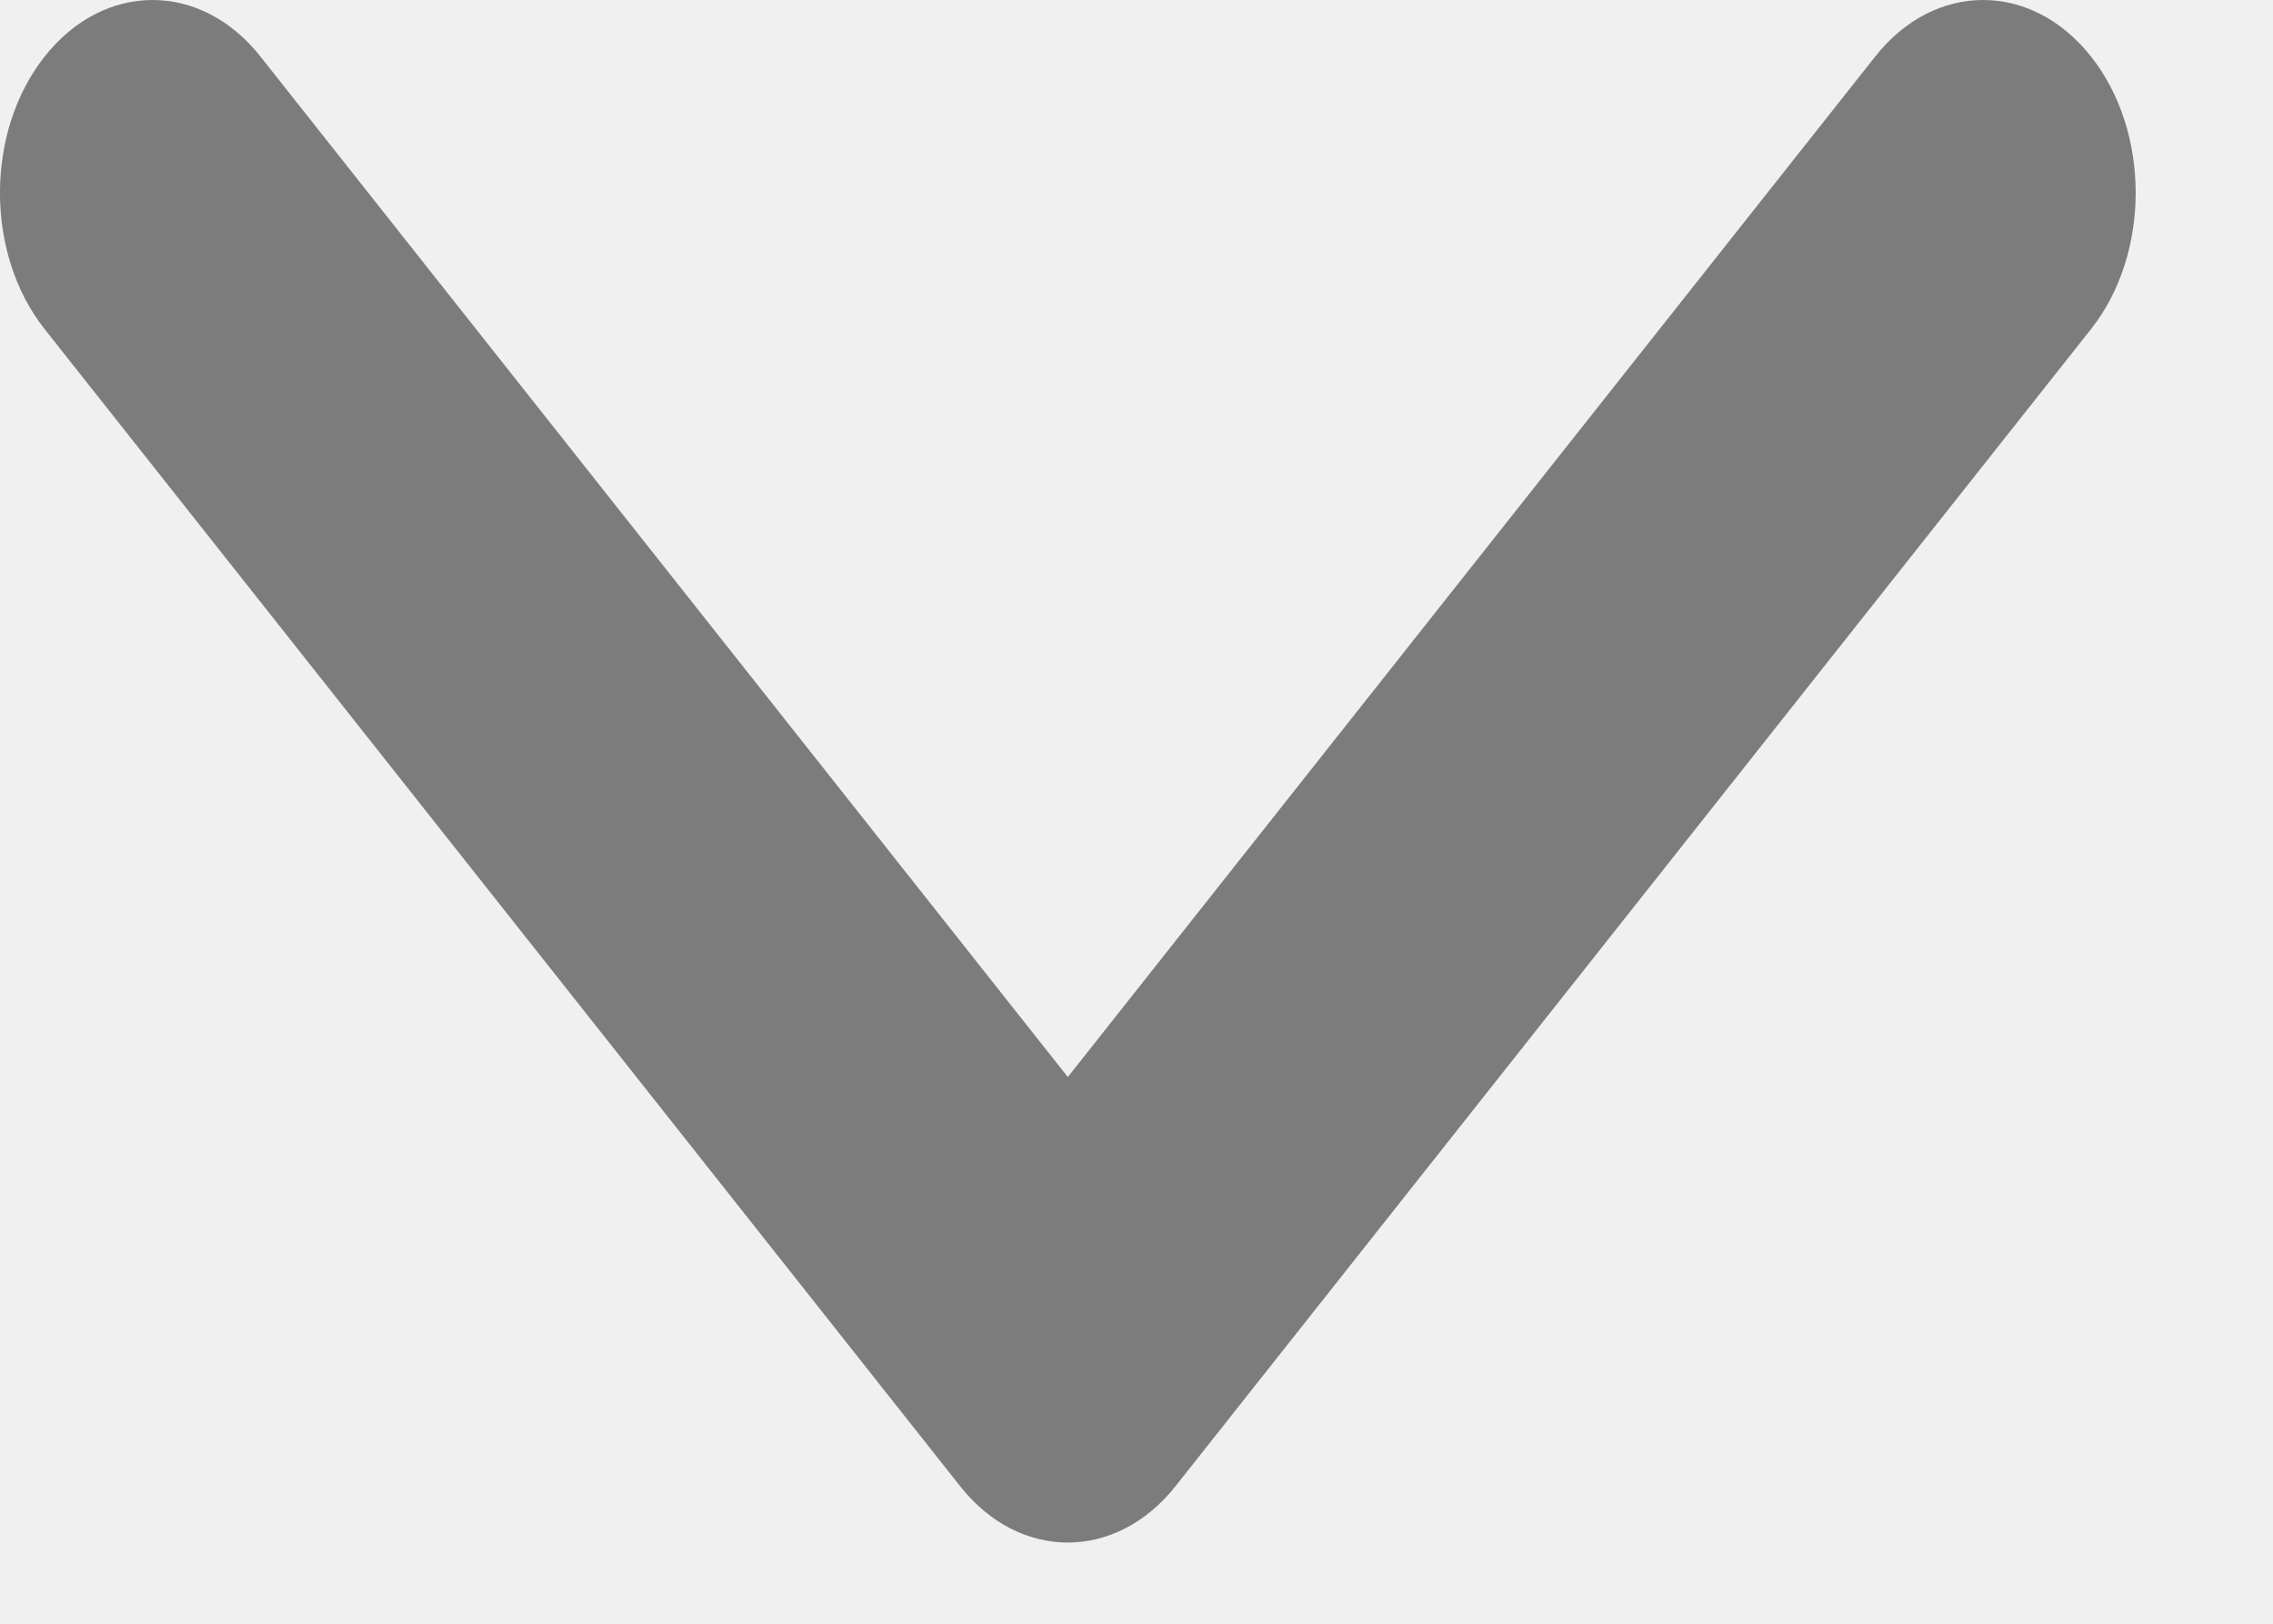
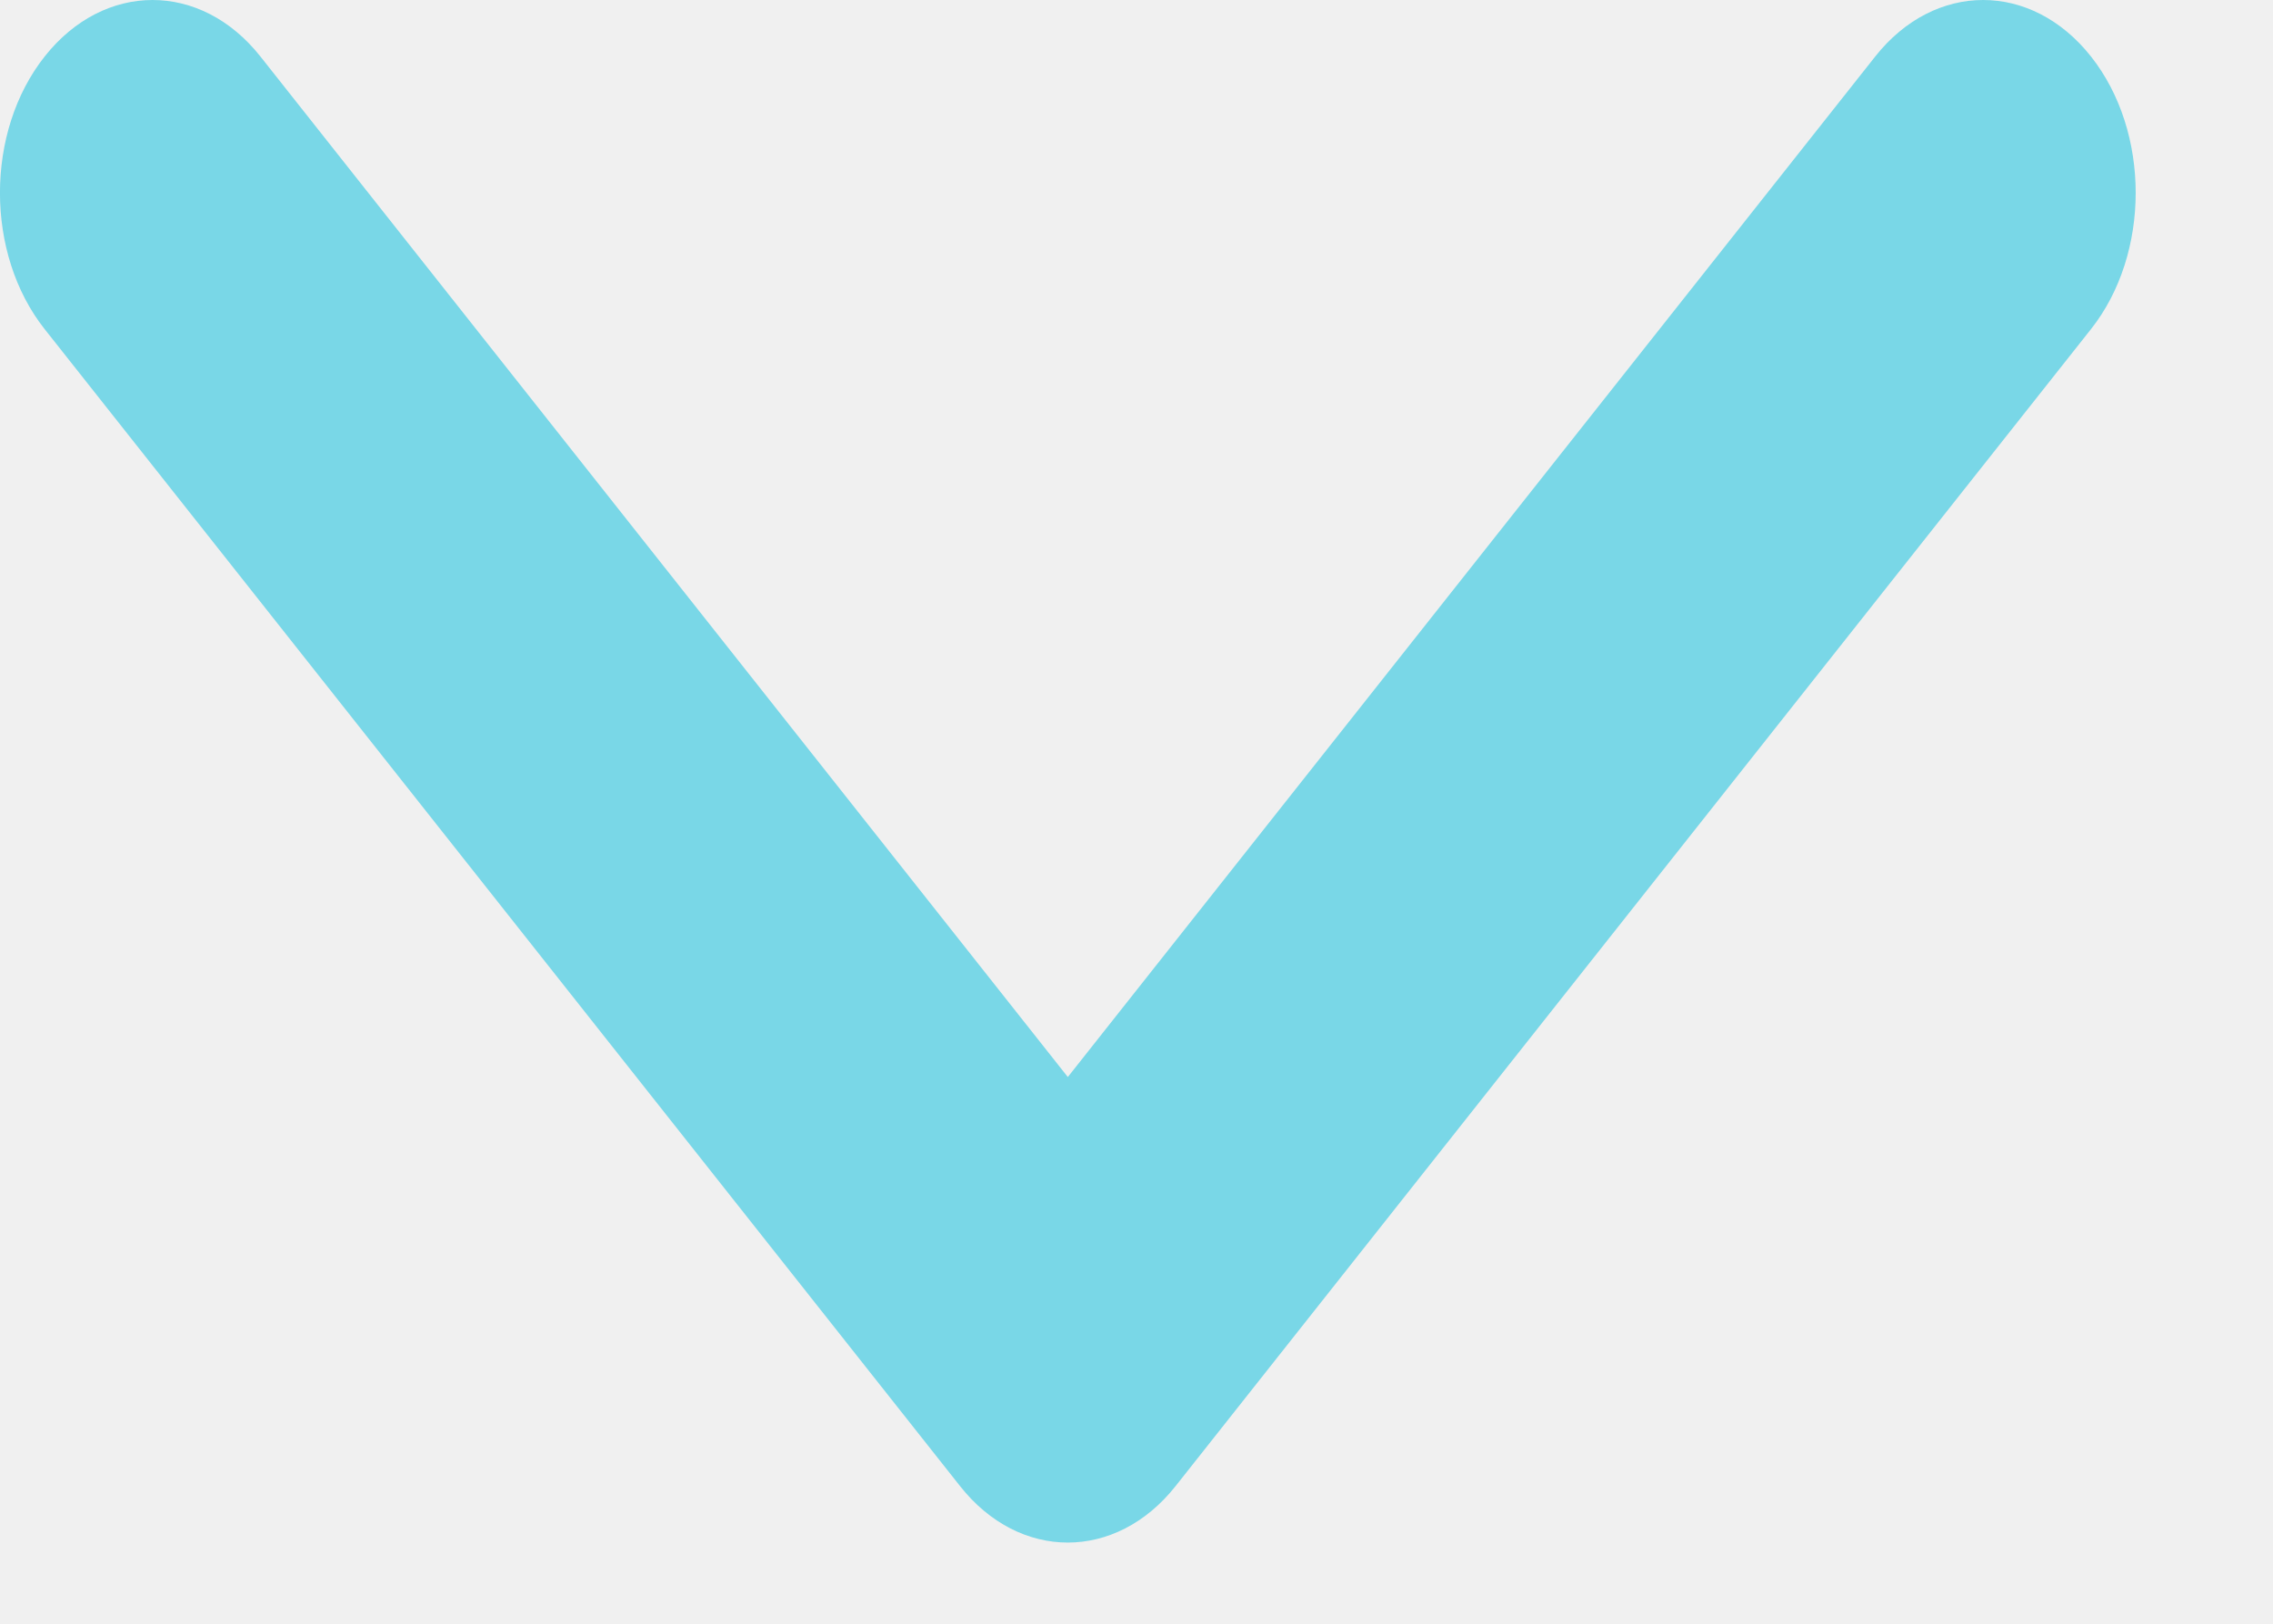
<svg xmlns="http://www.w3.org/2000/svg" width="14" height="10" viewBox="0 0 14 10" fill="none">
-   <path d="M6.577 6.633L1.604 0.348C1.237 -0.116 0.642 -0.116 0.275 0.348C-0.092 0.812 -0.092 1.563 0.275 2.027L5.913 9.152C6.279 9.616 6.874 9.616 7.241 9.152L12.879 2.027C13.246 1.563 13.246 0.812 12.879 0.348C12.512 -0.116 11.917 -0.116 11.55 0.348L6.577 6.633Z" fill="#7C7C7C" />
+   <path d="M6.577 6.633L1.604 0.348C1.237 -0.116 0.642 -0.116 0.275 0.348C-0.092 0.812 -0.092 1.563 0.275 2.027L5.913 9.152C6.279 9.616 6.874 9.616 7.241 9.152L12.879 2.027C13.246 1.563 13.246 0.812 12.879 0.348C12.512 -0.116 11.917 -0.116 11.55 0.348L6.577 6.633Z" fill="#79D7E7" />
  <mask id="mask0_5479_343" style="mask-type:luminance" maskUnits="userSpaceOnUse" x="0" y="0" width="14" height="10">
    <path d="M6.577 6.633L1.604 0.348C1.237 -0.116 0.642 -0.116 0.275 0.348C-0.092 0.812 -0.092 1.563 0.275 2.027L5.913 9.152C6.279 9.616 6.874 9.616 7.241 9.152L12.879 2.027C13.246 1.563 13.246 0.812 12.879 0.348C12.512 -0.116 11.917 -0.116 11.55 0.348L6.577 6.633Z" fill="white" />
  </mask>
  <g mask="url(#mask0_5479_343)">
</g>
</svg>
